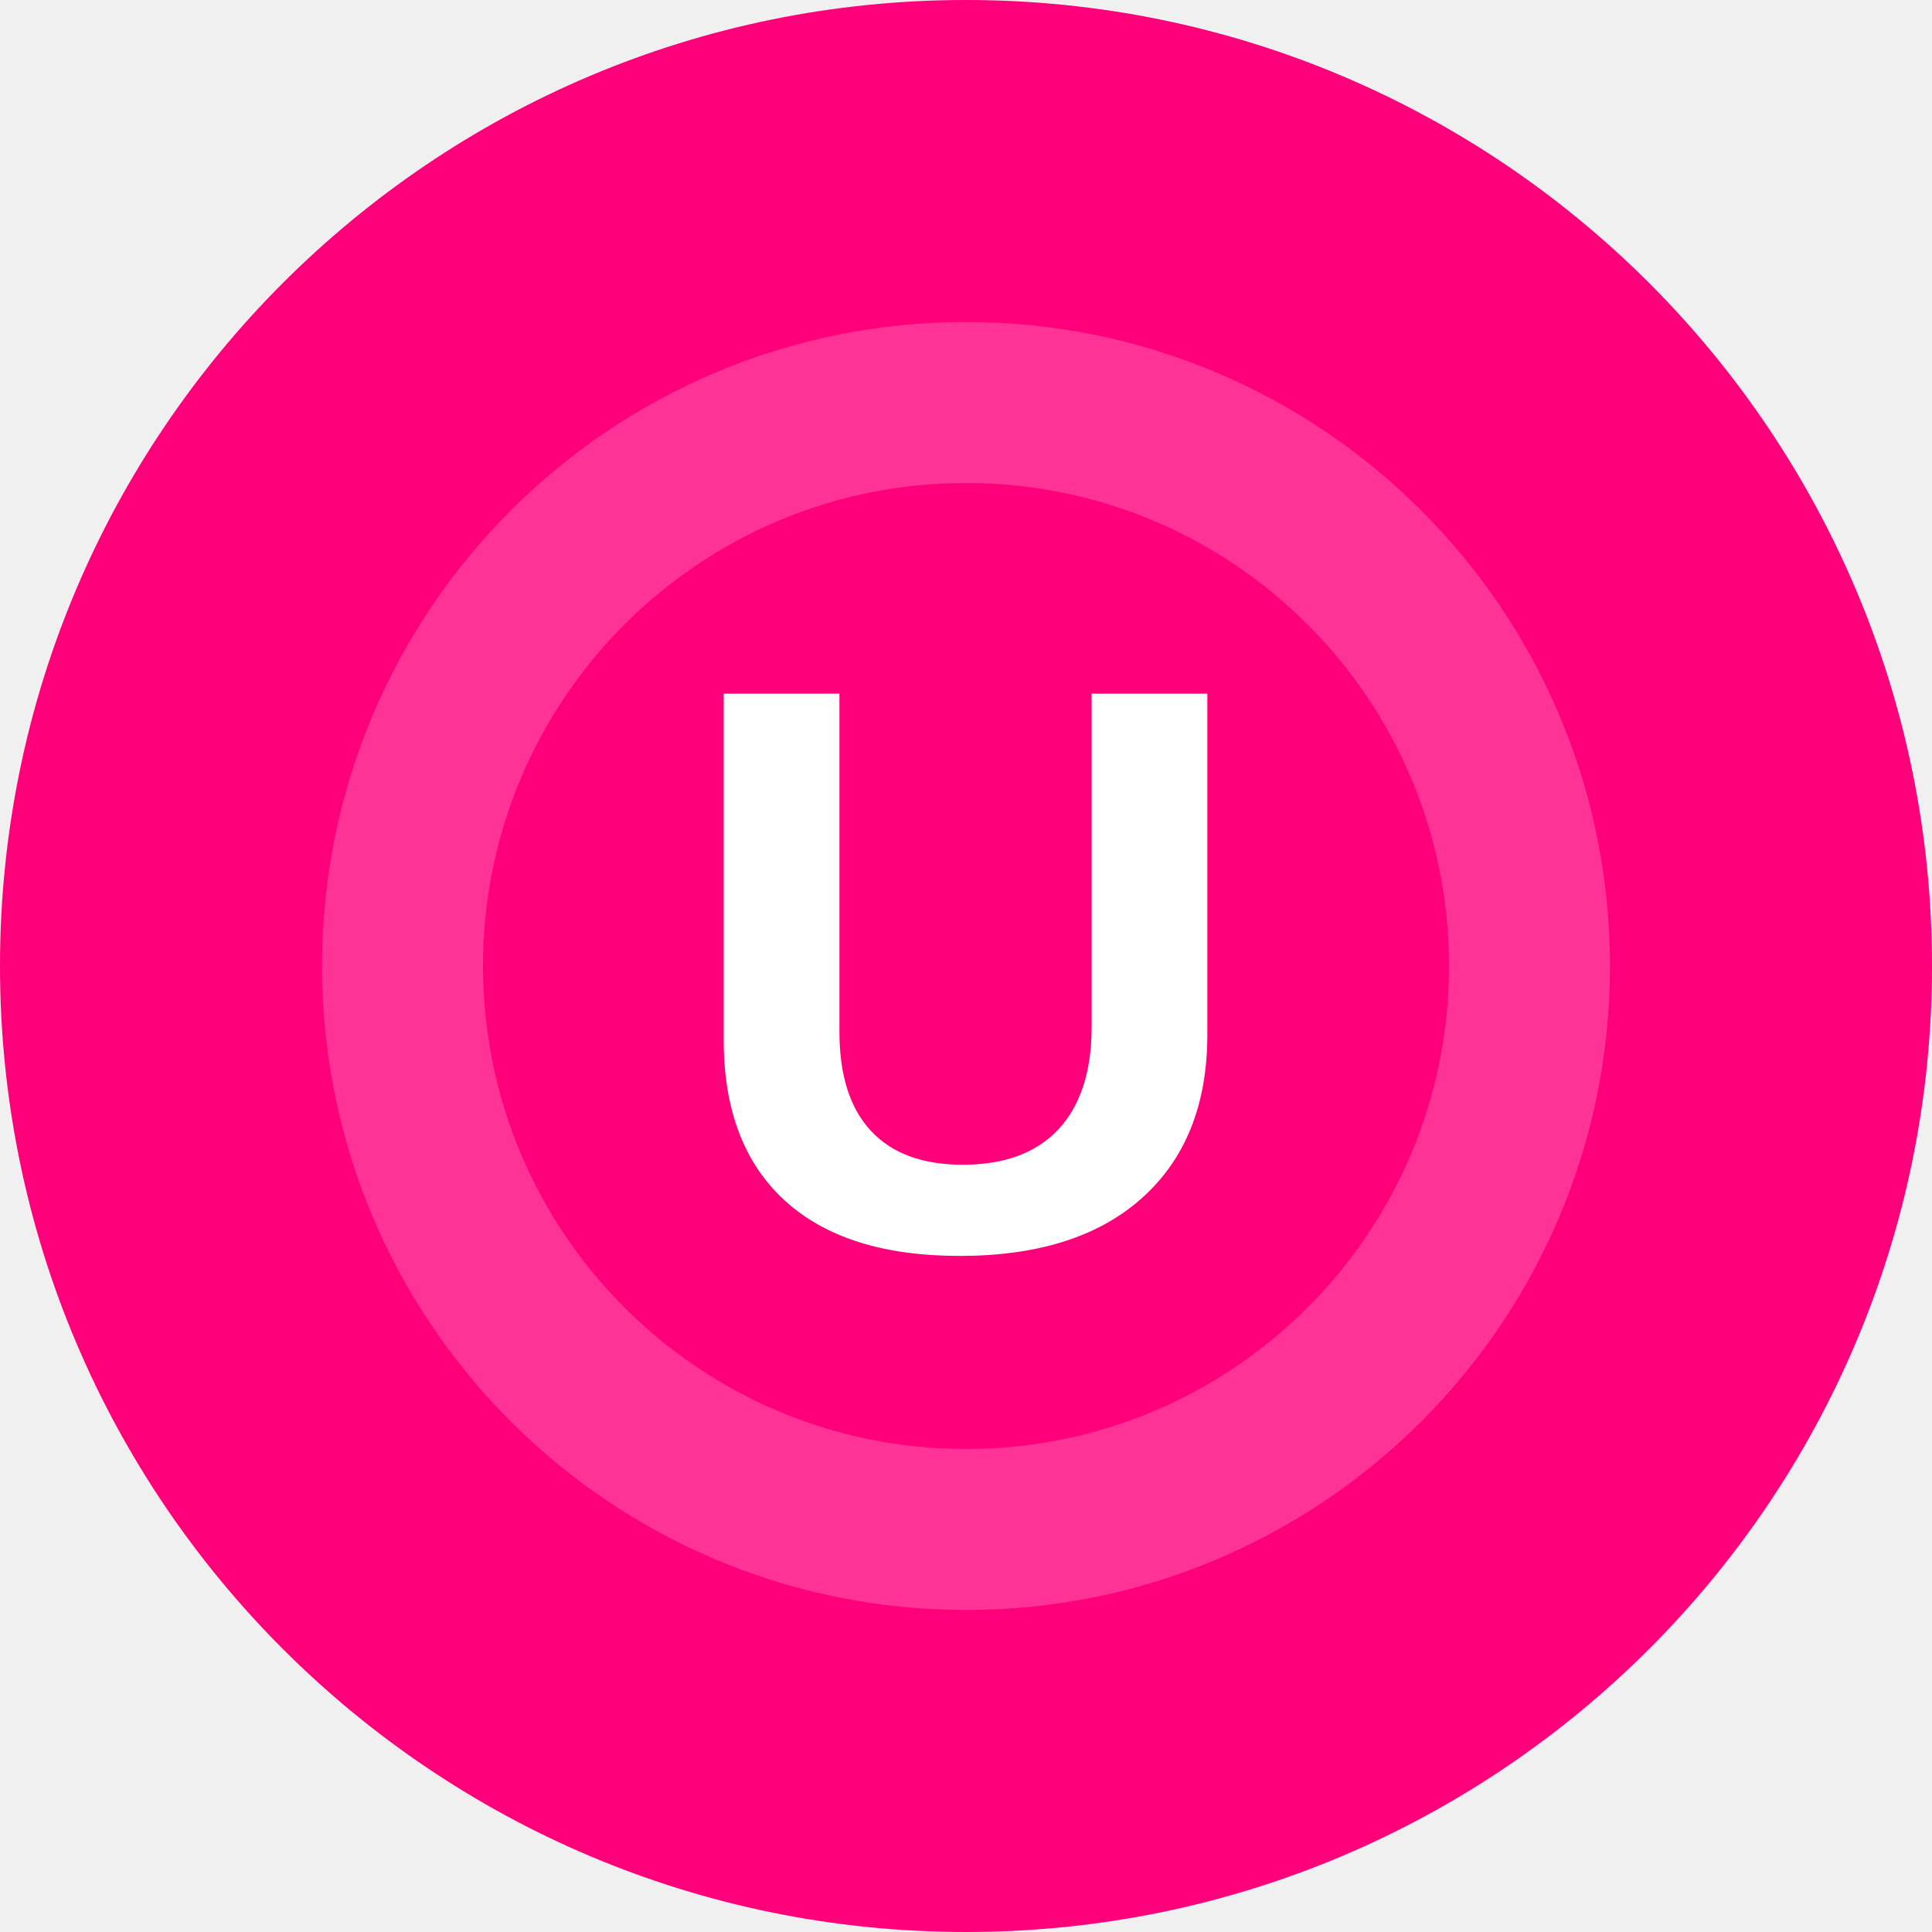
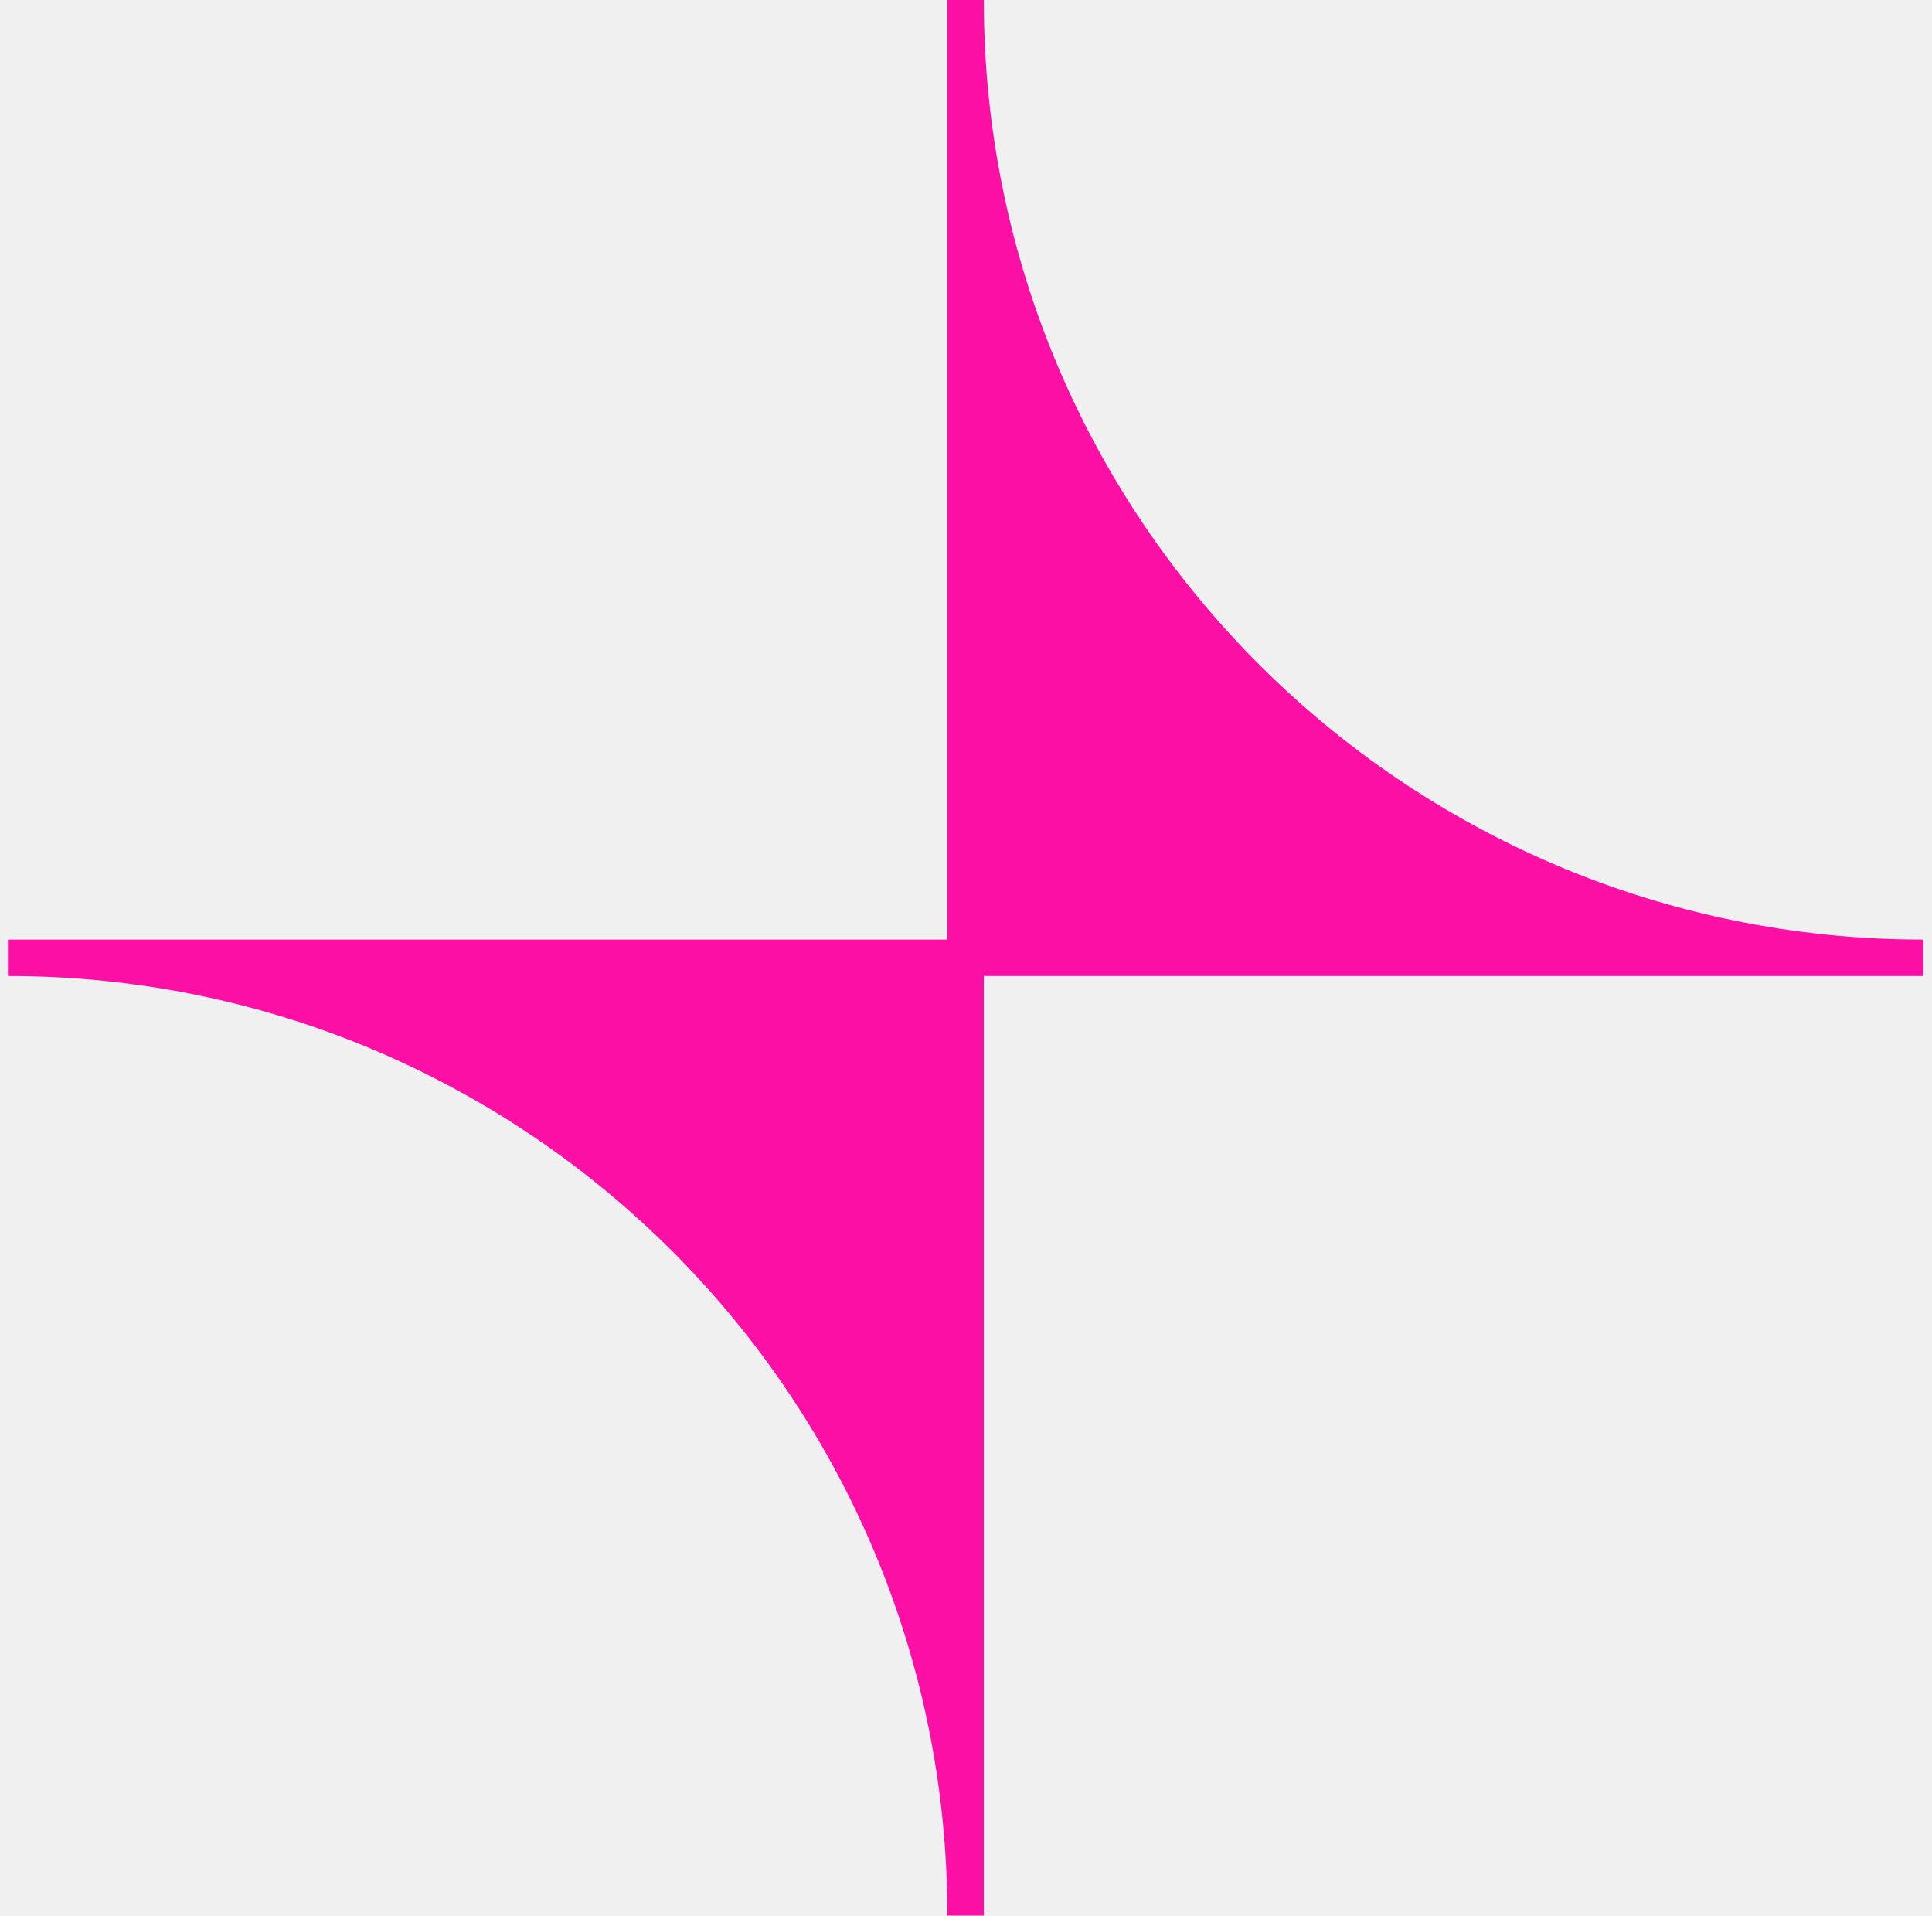
- <svg xmlns="http://www.w3.org/2000/svg" viewBox="0 0 48 48" fill="none">
-   <circle cx="24" cy="24" r="24" fill="#FF007A" />
-   <path d="M24 8C15.163 8 8 15.163 8 24s7.163 16 16 16 16-7.163 16-16S32.837 8 24 8zm0 28c-6.627 0-12-5.373-12-12s5.373-12 12-12 12 5.373 12 12-5.373 12-12 12z" fill="white" fill-opacity="0.2" />
-   <text x="24" y="31" text-anchor="middle" font-family="Arial, sans-serif" font-size="20" font-weight="bold" fill="white">U</text>
+ <svg xmlns="http://www.w3.org/2000/svg" width="116" height="115" viewBox="0 0 116 115" fill="none">
+   <path d="M115.476 56.406C84.309 56.406 59.07 31.142 59.07 0H56.882V56.406H0.476V58.594C31.643 58.594 56.882 83.858 56.882 115H59.07V58.594H115.476V56.406Z" fill="#fc0fa4" />
</svg>
